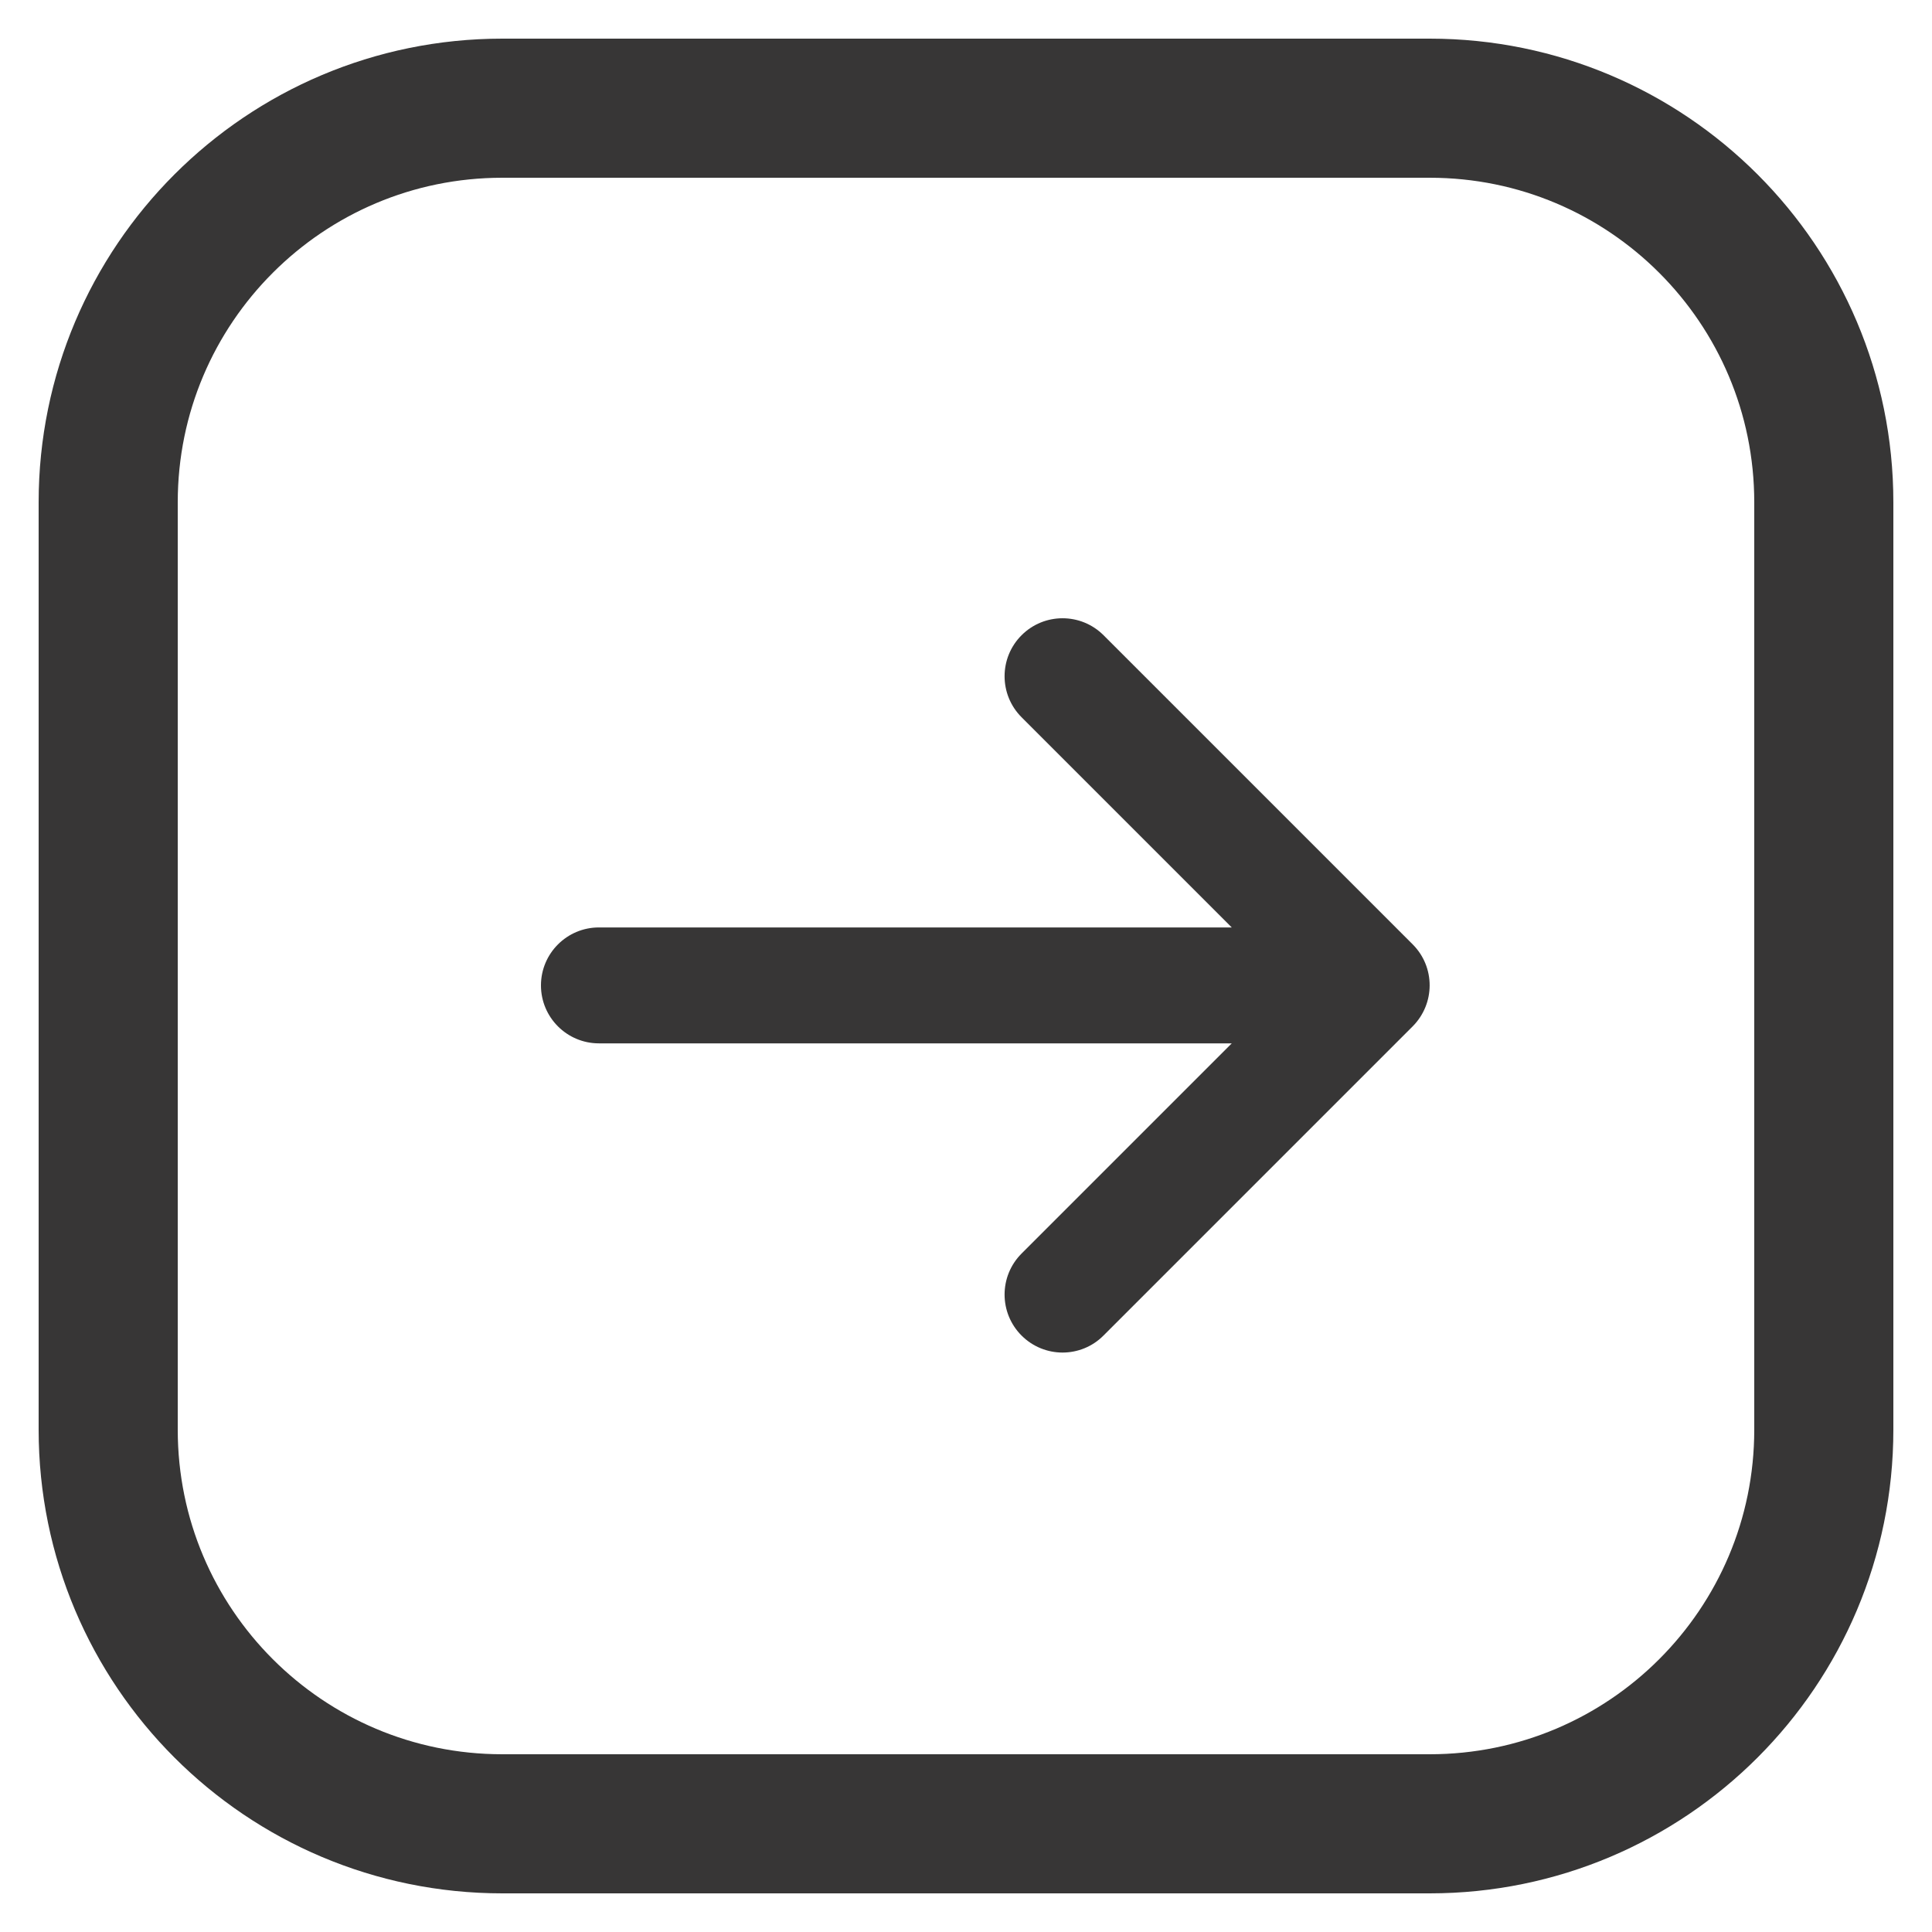
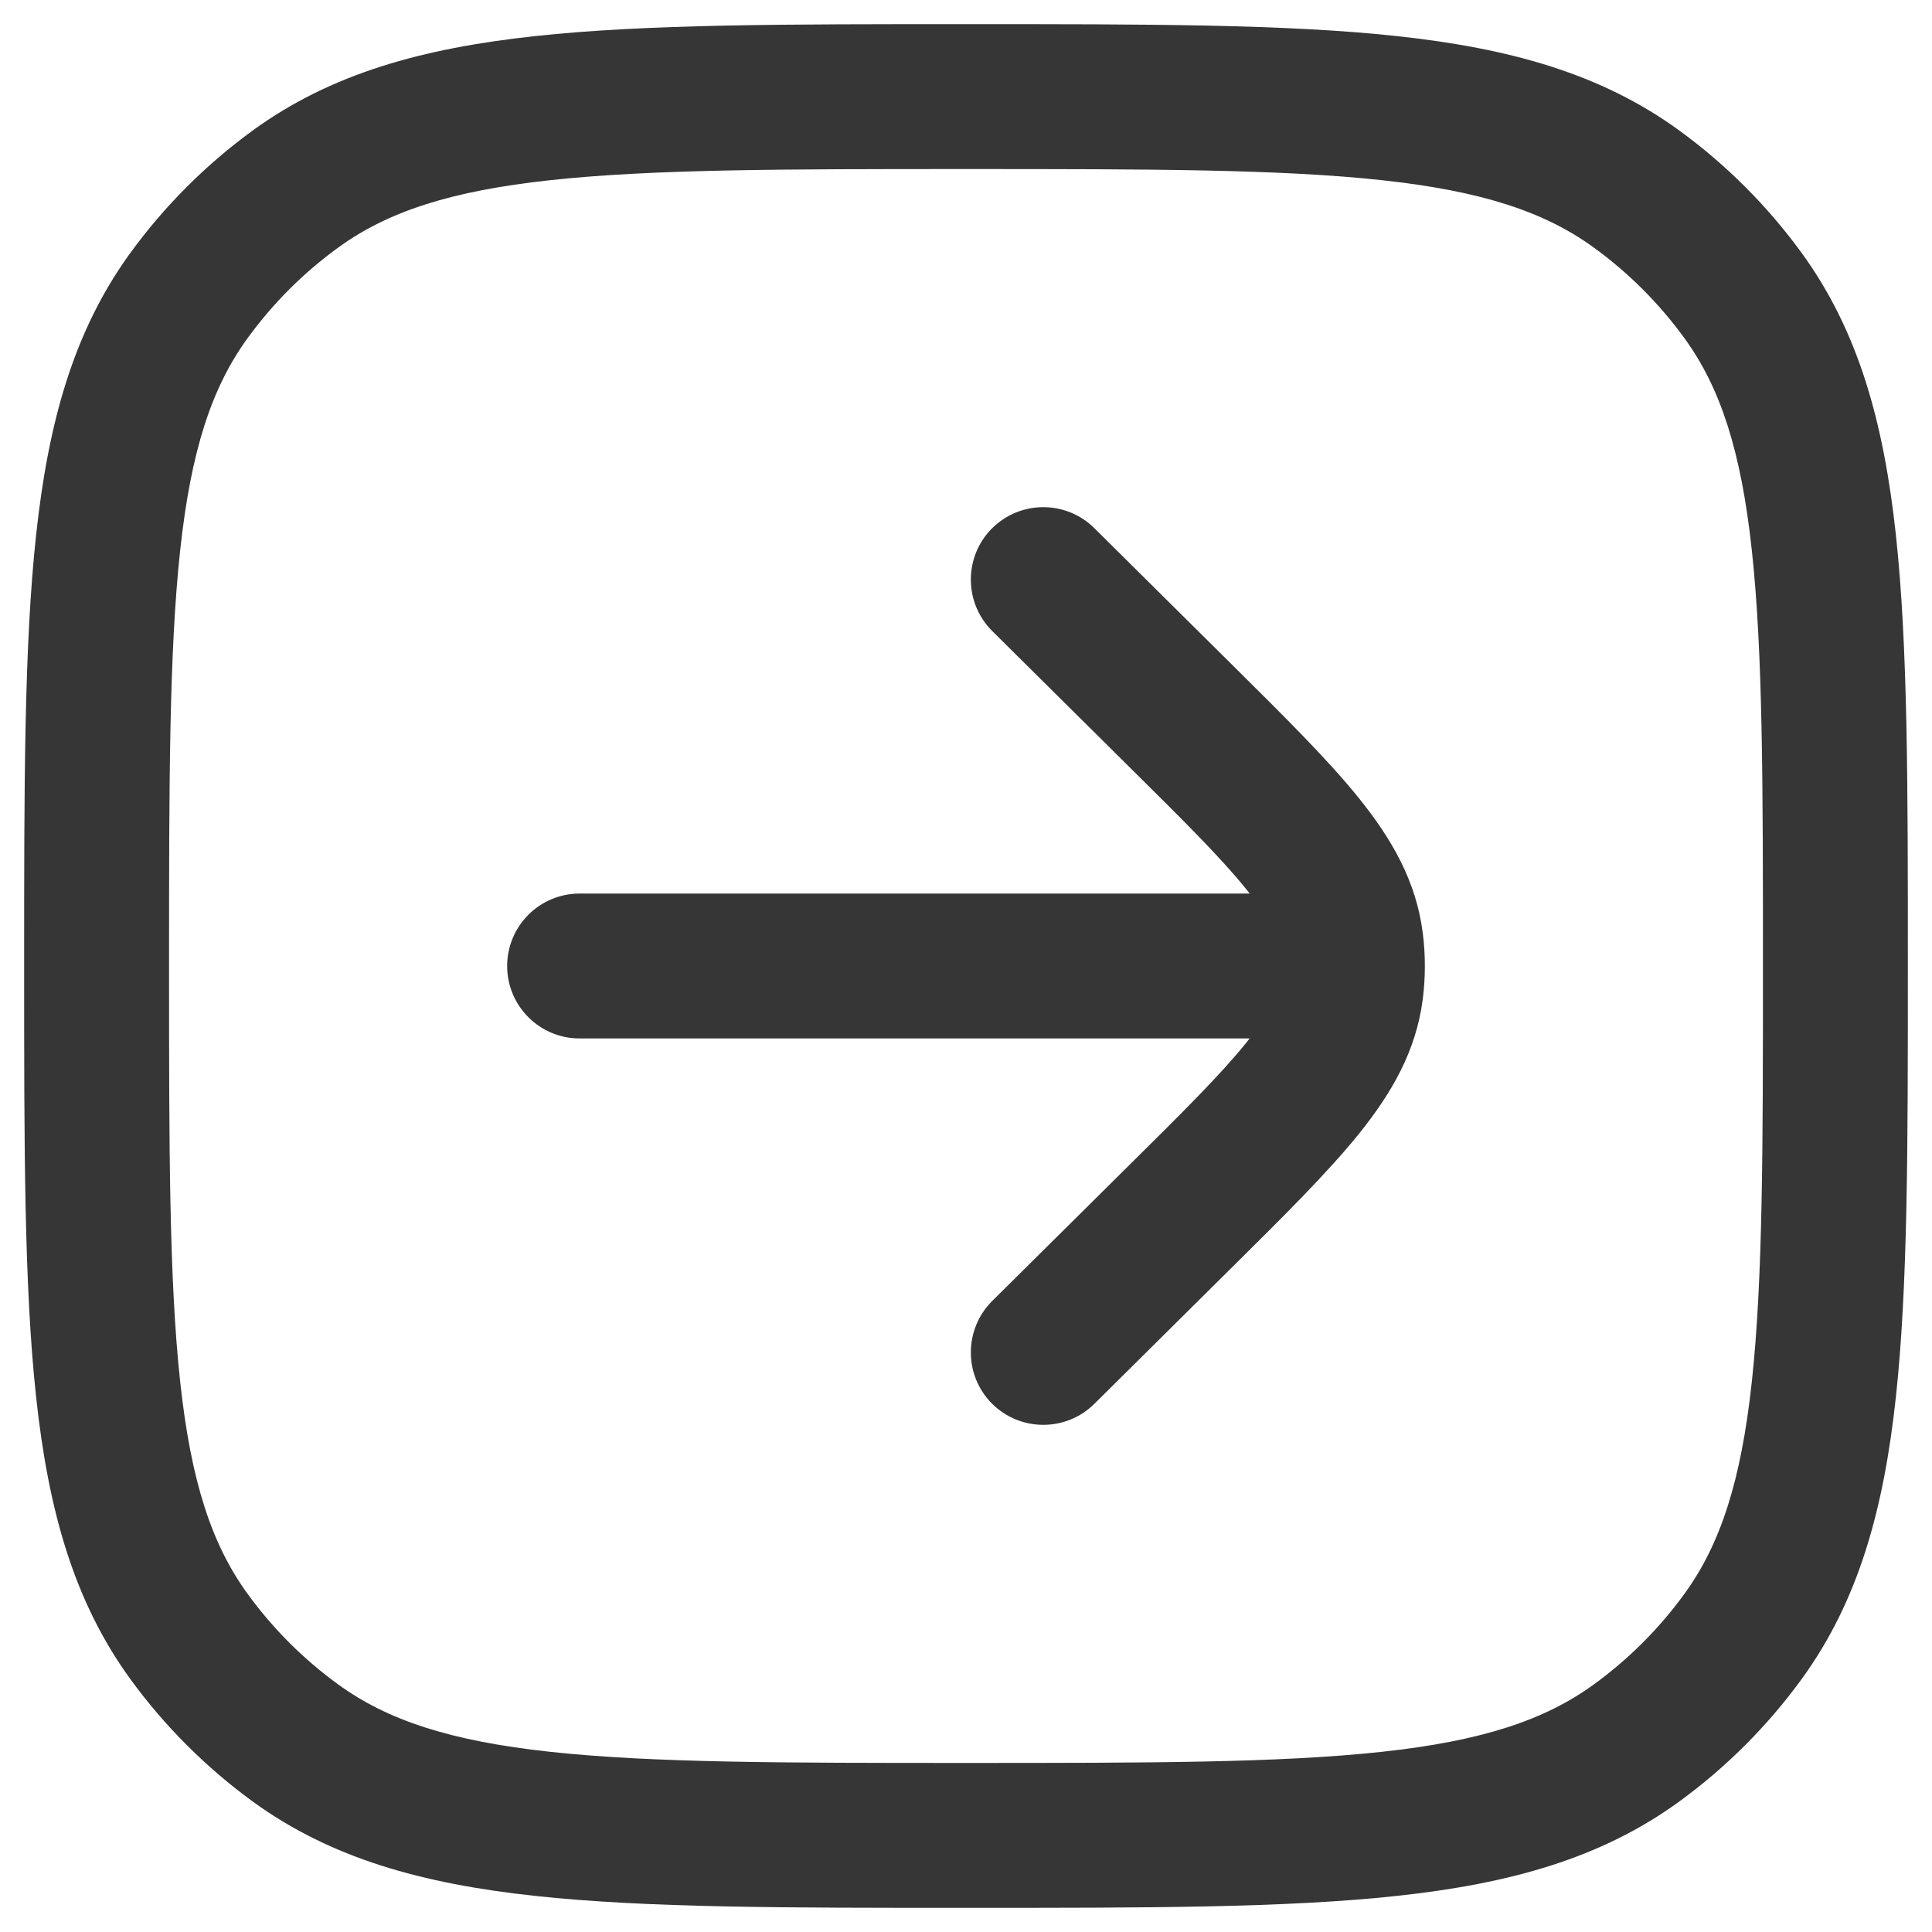
- <svg xmlns="http://www.w3.org/2000/svg" width="25" height="25" viewBox="0 0 25 25" fill="none">
-   <path d="M14.28 8.22L18.28 12.22C18.573 12.513 18.573 12.987 18.279 13.282L14.279 17.282C14.133 17.429 13.941 17.502 13.749 17.502C13.557 17.502 13.365 17.428 13.219 17.282C12.926 16.989 12.926 16.514 13.219 16.221L15.939 13.501H7.75C7.336 13.501 7 13.165 7 12.751C7 12.337 7.336 12.001 7.75 12.001H15.939L13.219 9.281C12.926 8.988 12.926 8.513 13.219 8.22C13.512 7.927 13.987 7.927 14.28 8.22Z" fill="#373636" />
-   <path d="M6.5 1.4H18.5C21.317 1.4 23.6 3.683 23.6 6.5V18.5C23.6 21.317 21.317 23.6 18.5 23.6H6.5C3.683 23.6 1.4 21.317 1.4 18.5V6.5C1.4 3.683 3.683 1.4 6.5 1.4Z" stroke="#373636" stroke-width="1.8" />
+ <svg xmlns="http://www.w3.org/2000/svg" width="20" height="20" viewBox="0 0 20 20" fill="none">
+   <path d="M3.061 18.045L3.502 17.438L3.061 18.045ZM1.955 16.939L2.562 16.498L1.955 16.939ZM18.045 16.939L17.438 16.498L18.045 16.939ZM16.939 18.045L16.498 17.438L16.939 18.045ZM16.939 1.955L16.498 2.562L16.939 1.955ZM18.045 3.061L17.438 3.502L18.045 3.061ZM3.061 1.955L3.502 2.562L3.061 1.955ZM1.955 3.061L2.562 3.502L1.955 3.061ZM6 9.25C5.586 9.25 5.25 9.586 5.25 10C5.25 10.414 5.586 10.75 6 10.75L6 9.25ZM13.2 10L13.2 9.25L13.2 9.25L13.2 10ZM11.328 5.467C11.034 5.176 10.559 5.178 10.267 5.472C9.976 5.766 9.978 6.241 10.272 6.533L11.328 5.467ZM12.21 7.398L11.682 7.931L11.682 7.931L12.21 7.398ZM12.21 12.602L11.682 12.069L11.682 12.069L12.21 12.602ZM10.272 13.467C9.978 13.759 9.976 14.234 10.267 14.528C10.559 14.822 11.034 14.824 11.328 14.533L10.272 13.467ZM13.984 9.749L14.728 9.655L14.728 9.655L13.984 9.749ZM13.984 10.251L14.728 10.345L14.728 10.345L13.984 10.251ZM14 10L14.75 10L14 10ZM10 18.25C8.108 18.25 6.75 18.249 5.698 18.135C4.66 18.023 4.01 17.807 3.502 17.438L2.62 18.652C3.427 19.238 4.371 19.5 5.536 19.626C6.688 19.751 8.142 19.75 10 19.75V18.25ZM0.25 10C0.25 11.858 0.249 13.312 0.374 14.463C0.5 15.629 0.762 16.573 1.348 17.38L2.562 16.498C2.193 15.99 1.977 15.34 1.865 14.302C1.751 13.25 1.75 11.892 1.75 10H0.25ZM3.502 17.438C3.141 17.176 2.824 16.859 2.562 16.498L1.348 17.38C1.703 17.868 2.132 18.297 2.62 18.652L3.502 17.438ZM18.25 10C18.25 11.892 18.249 13.25 18.135 14.302C18.023 15.34 17.807 15.99 17.438 16.498L18.652 17.38C19.238 16.573 19.5 15.629 19.626 14.463C19.751 13.312 19.75 11.858 19.75 10H18.25ZM10 19.75C11.858 19.75 13.312 19.751 14.463 19.626C15.629 19.5 16.573 19.238 17.38 18.652L16.498 17.438C15.99 17.807 15.34 18.023 14.302 18.135C13.25 18.249 11.892 18.25 10 18.25V19.75ZM17.438 16.498C17.176 16.859 16.859 17.176 16.498 17.438L17.38 18.652C17.868 18.297 18.297 17.868 18.652 17.38L17.438 16.498ZM10 1.75C11.892 1.75 13.25 1.751 14.302 1.865C15.34 1.977 15.99 2.193 16.498 2.562L17.38 1.348C16.573 0.762 15.629 0.5 14.463 0.374C13.312 0.249 11.858 0.25 10 0.25V1.75ZM19.75 10C19.75 8.142 19.751 6.688 19.626 5.536C19.5 4.371 19.238 3.427 18.652 2.62L17.438 3.502C17.807 4.01 18.023 4.66 18.135 5.698C18.249 6.75 18.25 8.108 18.25 10H19.75ZM16.498 2.562C16.859 2.824 17.176 3.141 17.438 3.502L18.652 2.62C18.297 2.132 17.868 1.703 17.38 1.348L16.498 2.562ZM10 0.25C8.142 0.25 6.688 0.249 5.536 0.374C4.371 0.5 3.427 0.762 2.62 1.348L3.502 2.562C4.01 2.193 4.66 1.977 5.698 1.865C6.75 1.751 8.108 1.75 10 1.75V0.25ZM1.75 10C1.75 8.108 1.751 6.75 1.865 5.698C1.977 4.66 2.193 4.01 2.562 3.502L1.348 2.62C0.762 3.427 0.5 4.371 0.374 5.536C0.249 6.688 0.25 8.142 0.25 10H1.75ZM2.62 1.348C2.132 1.703 1.703 2.132 1.348 2.62L2.562 3.502C2.824 3.141 3.141 2.824 3.502 2.562L2.62 1.348ZM6 10.75L13.2 10.75L13.2 9.25L6 9.25L6 10.75ZM10.272 6.533L11.682 7.931L12.738 6.865L11.328 5.467L10.272 6.533ZM11.682 12.069L10.272 13.467L11.328 14.533L12.738 13.135L11.682 12.069ZM11.682 7.931C12.257 8.5 12.643 8.884 12.902 9.206C13.151 9.517 13.222 9.698 13.24 9.844L14.728 9.655C14.66 9.121 14.406 8.684 14.071 8.267C13.746 7.863 13.288 7.41 12.738 6.865L11.682 7.931ZM12.738 13.135C13.288 12.59 13.746 12.137 14.071 11.733C14.406 11.316 14.66 10.879 14.728 10.345L13.24 10.156C13.222 10.302 13.151 10.483 12.902 10.793C12.643 11.116 12.257 11.5 11.682 12.069L12.738 13.135ZM13.24 9.844C13.247 9.896 13.25 9.948 13.25 10L14.75 10C14.75 9.885 14.743 9.769 14.728 9.655L13.24 9.844ZM13.25 10C13.25 10.052 13.247 10.104 13.24 10.156L14.728 10.345C14.743 10.231 14.75 10.115 14.75 10L13.25 10ZM13.2 10.75H14V9.25H13.2V10.75Z" fill="#373636" />
</svg>
